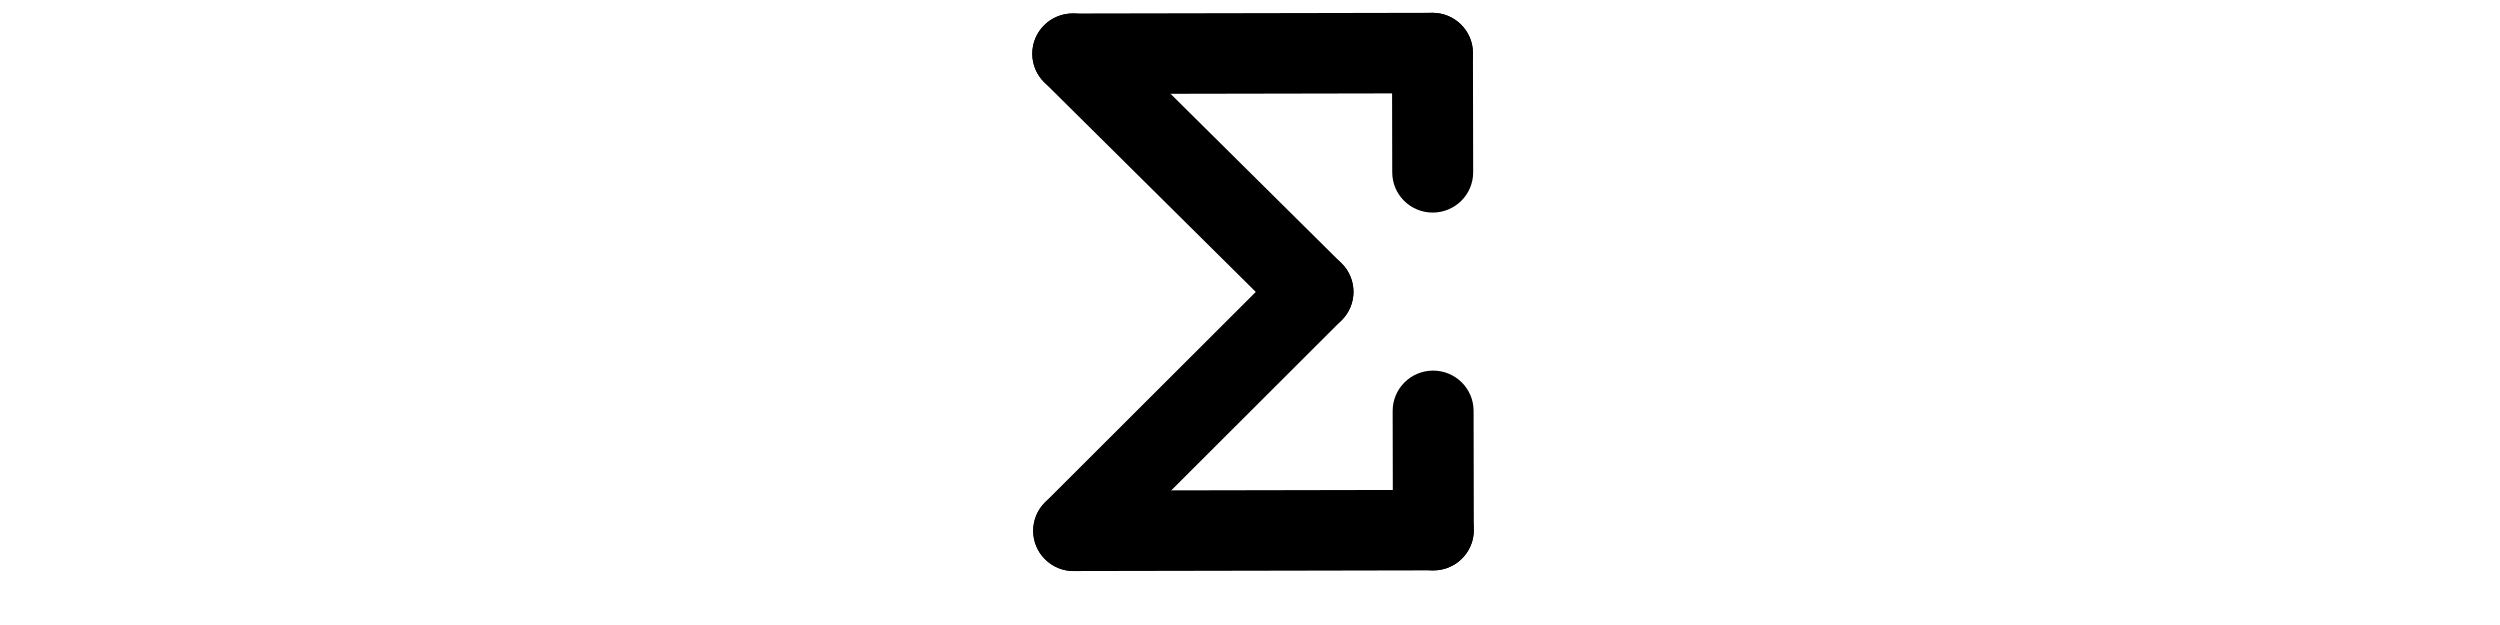
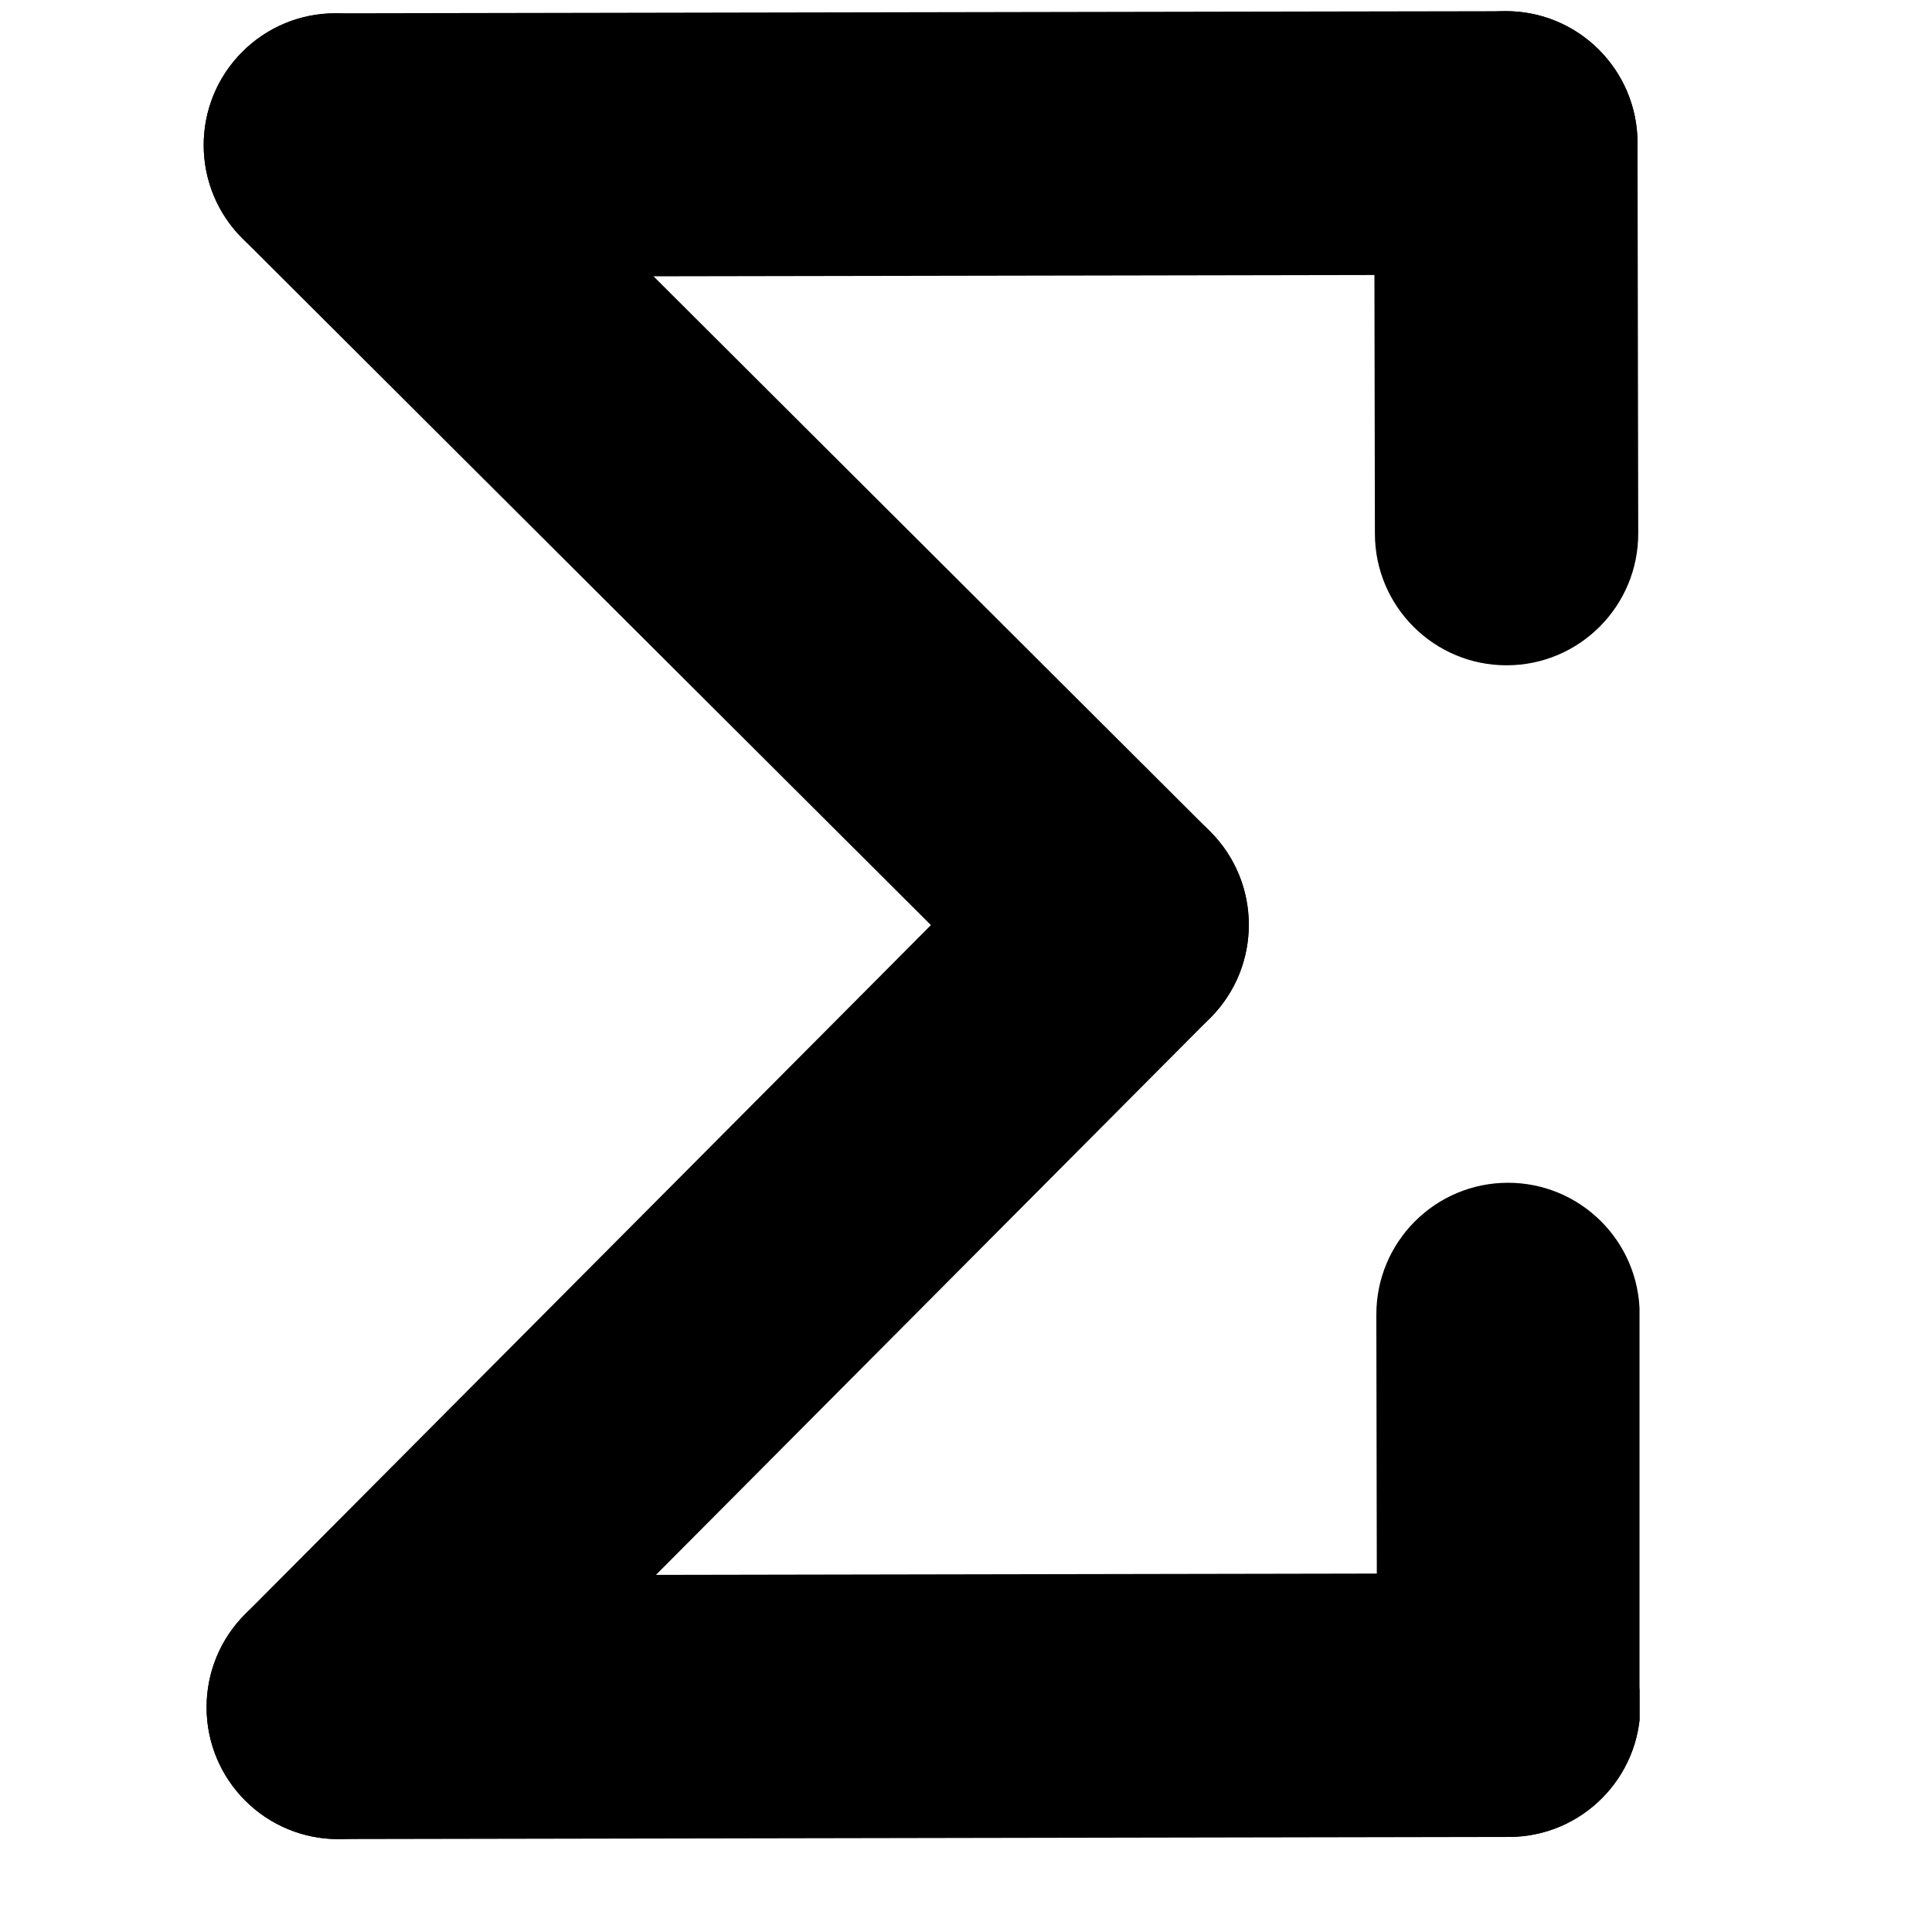
- <svg xmlns="http://www.w3.org/2000/svg" width="600" zoomAndPan="magnify" viewBox="0 0 450 120" height="150" preserveAspectRatio="xMidYMid meet" version="1.0">
+ <svg xmlns="http://www.w3.org/2000/svg" width="256" zoomAndPan="magnify" viewBox="0 0 192 199.92" height="256" preserveAspectRatio="xMidYMid meet" version="1.0">
  <defs>
-     <clipPath id="cc4065448d">
-       <path d="M 183 2 L 267.922 2 L 267.922 19 L 183 19 Z M 183 2 " clip-rule="nonzero" />
+     <clipPath id="3eb0ca2c28">
+       <path d="M 17 1 L 165.695 1 L 165.695 29 L 17 29 Z M 17 1 " clip-rule="nonzero" />
    </clipPath>
-     <clipPath id="63cb3553bd">
-       <path d="M 183 94 L 267.922 94 L 267.922 110 L 183 110 Z M 183 94 " clip-rule="nonzero" />
+     <clipPath id="8e3b6c7585">
+       <path d="M 17 162 L 165.695 162 L 165.695 191 L 17 191 Z M 17 162 " clip-rule="nonzero" />
    </clipPath>
-     <clipPath id="ac03c38154">
-       <path d="M 252 2 L 267.922 2 L 267.922 41 L 252 41 Z M 252 2 " clip-rule="nonzero" />
+     <clipPath id="10f05af4e0">
+       <path d="M 138 1 L 165.695 1 L 165.695 69 L 138 69 Z M 138 1 " clip-rule="nonzero" />
    </clipPath>
-     <clipPath id="91731a037a">
-       <path d="M 252 71 L 267.922 71 L 267.922 110 L 252 110 Z M 252 71 " clip-rule="nonzero" />
+     <clipPath id="876a9d5c38">
+       <path d="M 138 122 L 165.695 122 L 165.695 191 L 138 191 Z M 138 122 " clip-rule="nonzero" />
    </clipPath>
  </defs>
-   <g clip-path="url(#cc4065448d)">
-     <path fill="#000000" d="M 190.957 2.586 L 237 2.504 L 260.02 2.461 C 264.312 2.453 267.797 5.906 267.805 10.176 C 267.812 14.445 264.34 17.91 260.047 17.918 L 237.027 17.961 L 190.984 18.043 C 186.691 18.051 183.207 14.598 183.199 10.328 C 183.191 6.059 186.664 2.594 190.957 2.586 Z M 190.957 2.586 " fill-opacity="1" fill-rule="nonzero" />
+   <g clip-path="url(#3eb0ca2c28)">
+     <path fill="#000000" d="M 30.719 1.375 L 111.465 1.227 L 151.836 1.156 C 159.363 1.141 165.473 7.238 165.488 14.77 C 165.5 22.305 159.41 28.422 151.887 28.434 L 111.516 28.508 L 30.77 28.652 C 23.246 28.668 17.133 22.574 17.117 15.039 C 17.105 7.508 23.195 1.391 30.719 1.375 Z M 30.719 1.375 " fill-opacity="1" fill-rule="nonzero" />
  </g>
-   <path fill="#000000" d="M 196.453 4.84 L 242.582 50.555 C 245.621 53.566 245.629 58.461 242.602 61.484 C 239.574 64.508 234.652 64.516 231.613 61.504 L 185.484 15.789 C 182.445 12.777 182.438 7.883 185.465 4.859 C 188.492 1.836 193.414 1.828 196.453 4.84 Z M 196.453 4.84 " fill-opacity="1" fill-rule="nonzero" />
-   <path fill="#000000" d="M 242.602 61.484 L 196.645 107.367 C 193.613 110.391 188.695 110.402 185.656 107.387 C 182.617 104.375 182.605 99.48 185.637 96.457 L 231.594 50.574 C 234.621 47.551 239.543 47.543 242.582 50.555 C 245.621 53.566 245.629 58.461 242.602 61.484 Z M 242.602 61.484 " fill-opacity="1" fill-rule="nonzero" />
-   <g clip-path="url(#63cb3553bd)">
-     <path fill="#000000" d="M 191.125 94.184 L 237.168 94.102 L 260.191 94.059 C 264.48 94.051 267.965 97.504 267.973 101.773 C 267.98 106.043 264.508 109.508 260.219 109.516 L 237.195 109.559 L 191.152 109.641 C 186.863 109.648 183.379 106.195 183.371 101.926 C 183.363 97.66 186.836 94.191 191.125 94.184 Z M 191.125 94.184 " fill-opacity="1" fill-rule="nonzero" />
+   <path fill="#000000" d="M 40.363 5.352 L 121.258 86.031 C 126.586 91.348 126.602 99.98 121.293 105.32 C 115.98 110.656 107.352 110.672 102.023 105.355 L 21.129 24.676 C 15.797 19.359 15.781 10.723 21.094 5.387 C 26.402 0.051 35.031 0.035 40.363 5.352 Z M 40.363 5.352 " fill-opacity="1" fill-rule="nonzero" />
+   <path fill="#000000" d="M 121.293 105.32 L 40.695 186.297 C 35.383 191.633 26.758 191.648 21.426 186.332 C 16.094 181.016 16.078 172.379 21.391 167.043 L 101.988 86.066 C 107.297 80.73 115.926 80.715 121.258 86.031 C 126.586 91.348 126.602 99.98 121.293 105.32 Z M 121.293 105.32 " fill-opacity="1" fill-rule="nonzero" />
+   <g clip-path="url(#8e3b6c7585)">
+     <path fill="#000000" d="M 31.02 163.027 L 111.766 162.879 L 152.137 162.805 C 159.66 162.793 165.773 168.887 165.785 176.422 C 165.801 183.953 159.711 190.07 152.188 190.086 L 111.812 190.16 L 31.066 190.309 C 23.543 190.32 17.43 184.227 17.418 176.695 C 17.402 169.16 23.492 163.043 31.02 163.027 Z M 31.02 163.027 " fill-opacity="1" fill-rule="nonzero" />
  </g>
-   <g clip-path="url(#ac03c38154)">
-     <path fill="#000000" d="M 267.805 10.176 L 267.848 33.074 C 267.855 37.34 264.383 40.809 260.09 40.816 C 255.801 40.824 252.316 37.371 252.309 33.102 L 252.266 10.203 C 252.258 5.934 255.727 2.469 260.02 2.461 C 264.309 2.453 267.797 5.906 267.805 10.176 Z M 267.805 10.176 " fill-opacity="1" fill-rule="nonzero" />
+   <g clip-path="url(#10f05af4e0)">
+     <path fill="#000000" d="M 165.488 14.766 L 165.562 55.18 C 165.578 62.711 159.488 68.832 151.961 68.844 C 144.438 68.859 138.324 62.762 138.312 55.23 L 138.238 14.816 C 138.223 7.285 144.312 1.168 151.836 1.152 C 159.363 1.141 165.473 7.234 165.488 14.766 Z M 165.488 14.766 " fill-opacity="1" fill-rule="nonzero" />
  </g>
-   <g clip-path="url(#91731a037a)">
-     <path fill="#000000" d="M 267.93 78.871 L 267.973 101.77 C 267.98 106.039 264.508 109.508 260.219 109.516 C 255.926 109.523 252.441 106.066 252.434 101.801 L 252.391 78.898 C 252.383 74.633 255.855 71.164 260.148 71.156 C 264.438 71.148 267.922 74.602 267.93 78.871 Z M 267.93 78.871 " fill-opacity="1" fill-rule="nonzero" />
+   <g clip-path="url(#876a9d5c38)">
+     <path fill="#000000" d="M 165.711 136.004 L 165.785 176.418 C 165.801 183.953 159.711 190.07 152.188 190.082 C 144.66 190.098 138.551 184 138.535 176.469 L 138.461 136.055 C 138.445 128.523 144.535 122.406 152.062 122.391 C 159.586 122.379 165.699 128.473 165.711 136.004 Z M 165.711 136.004 " fill-opacity="1" fill-rule="nonzero" />
  </g>
</svg>
